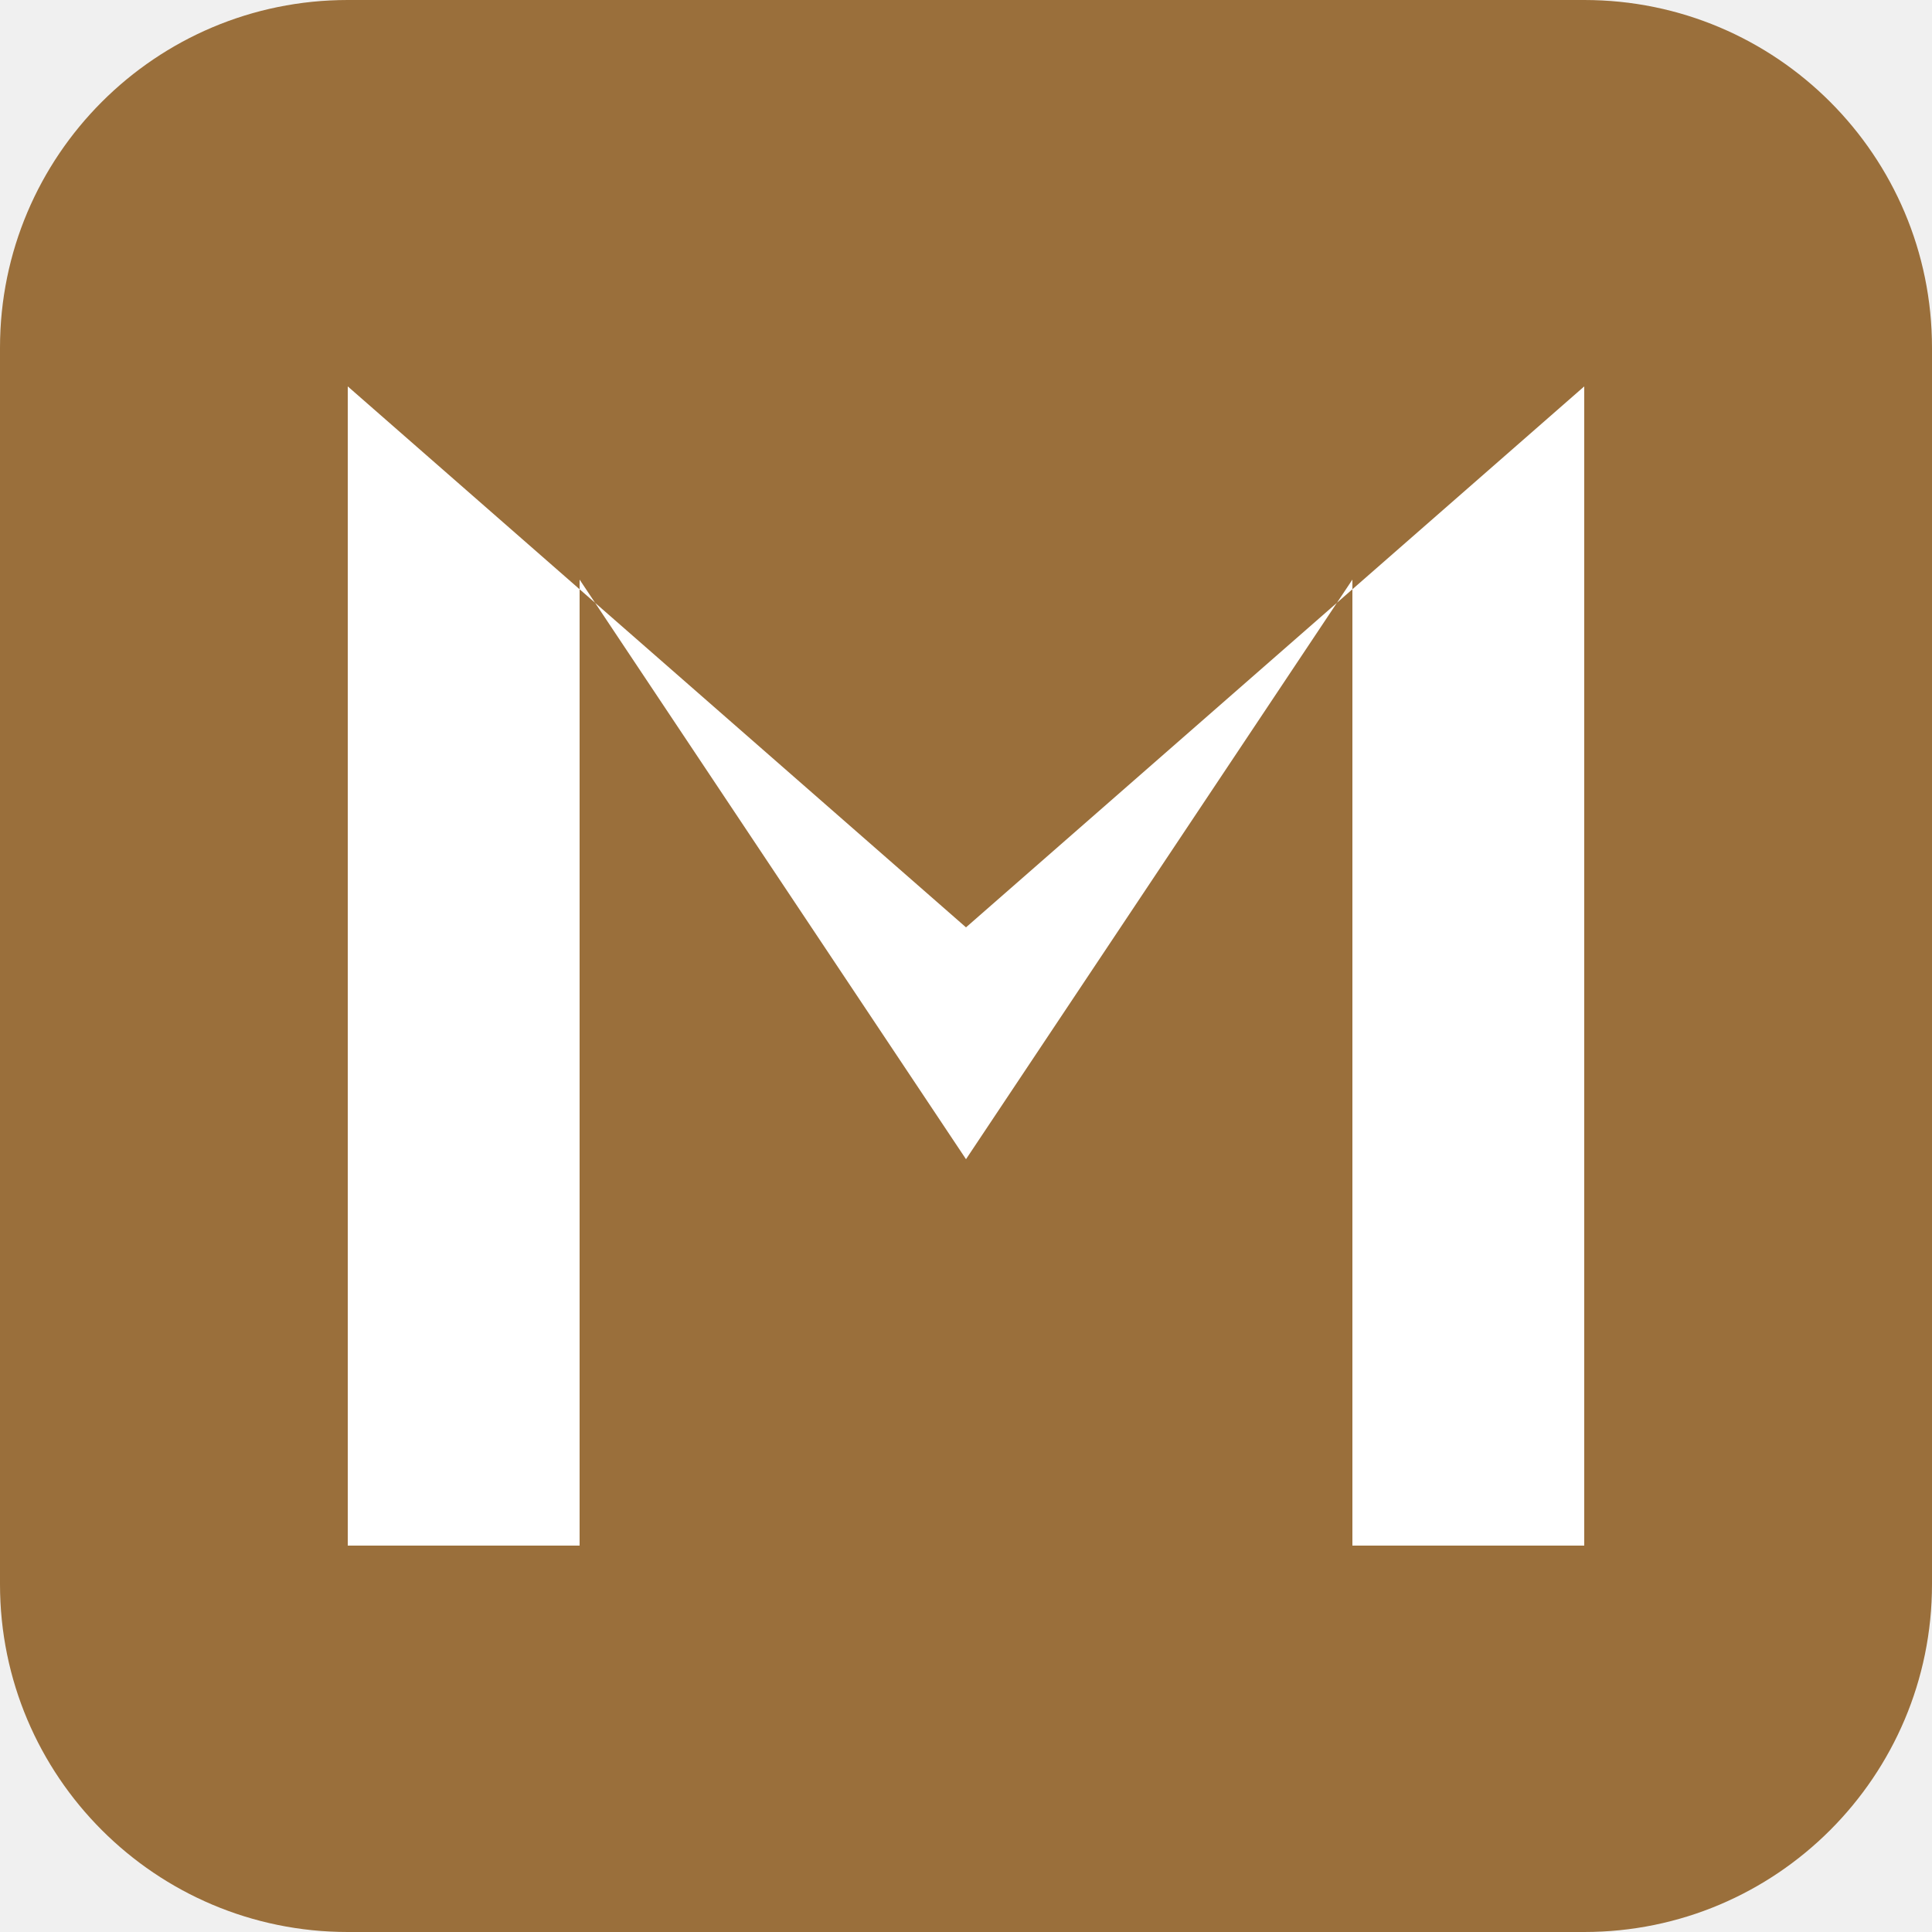
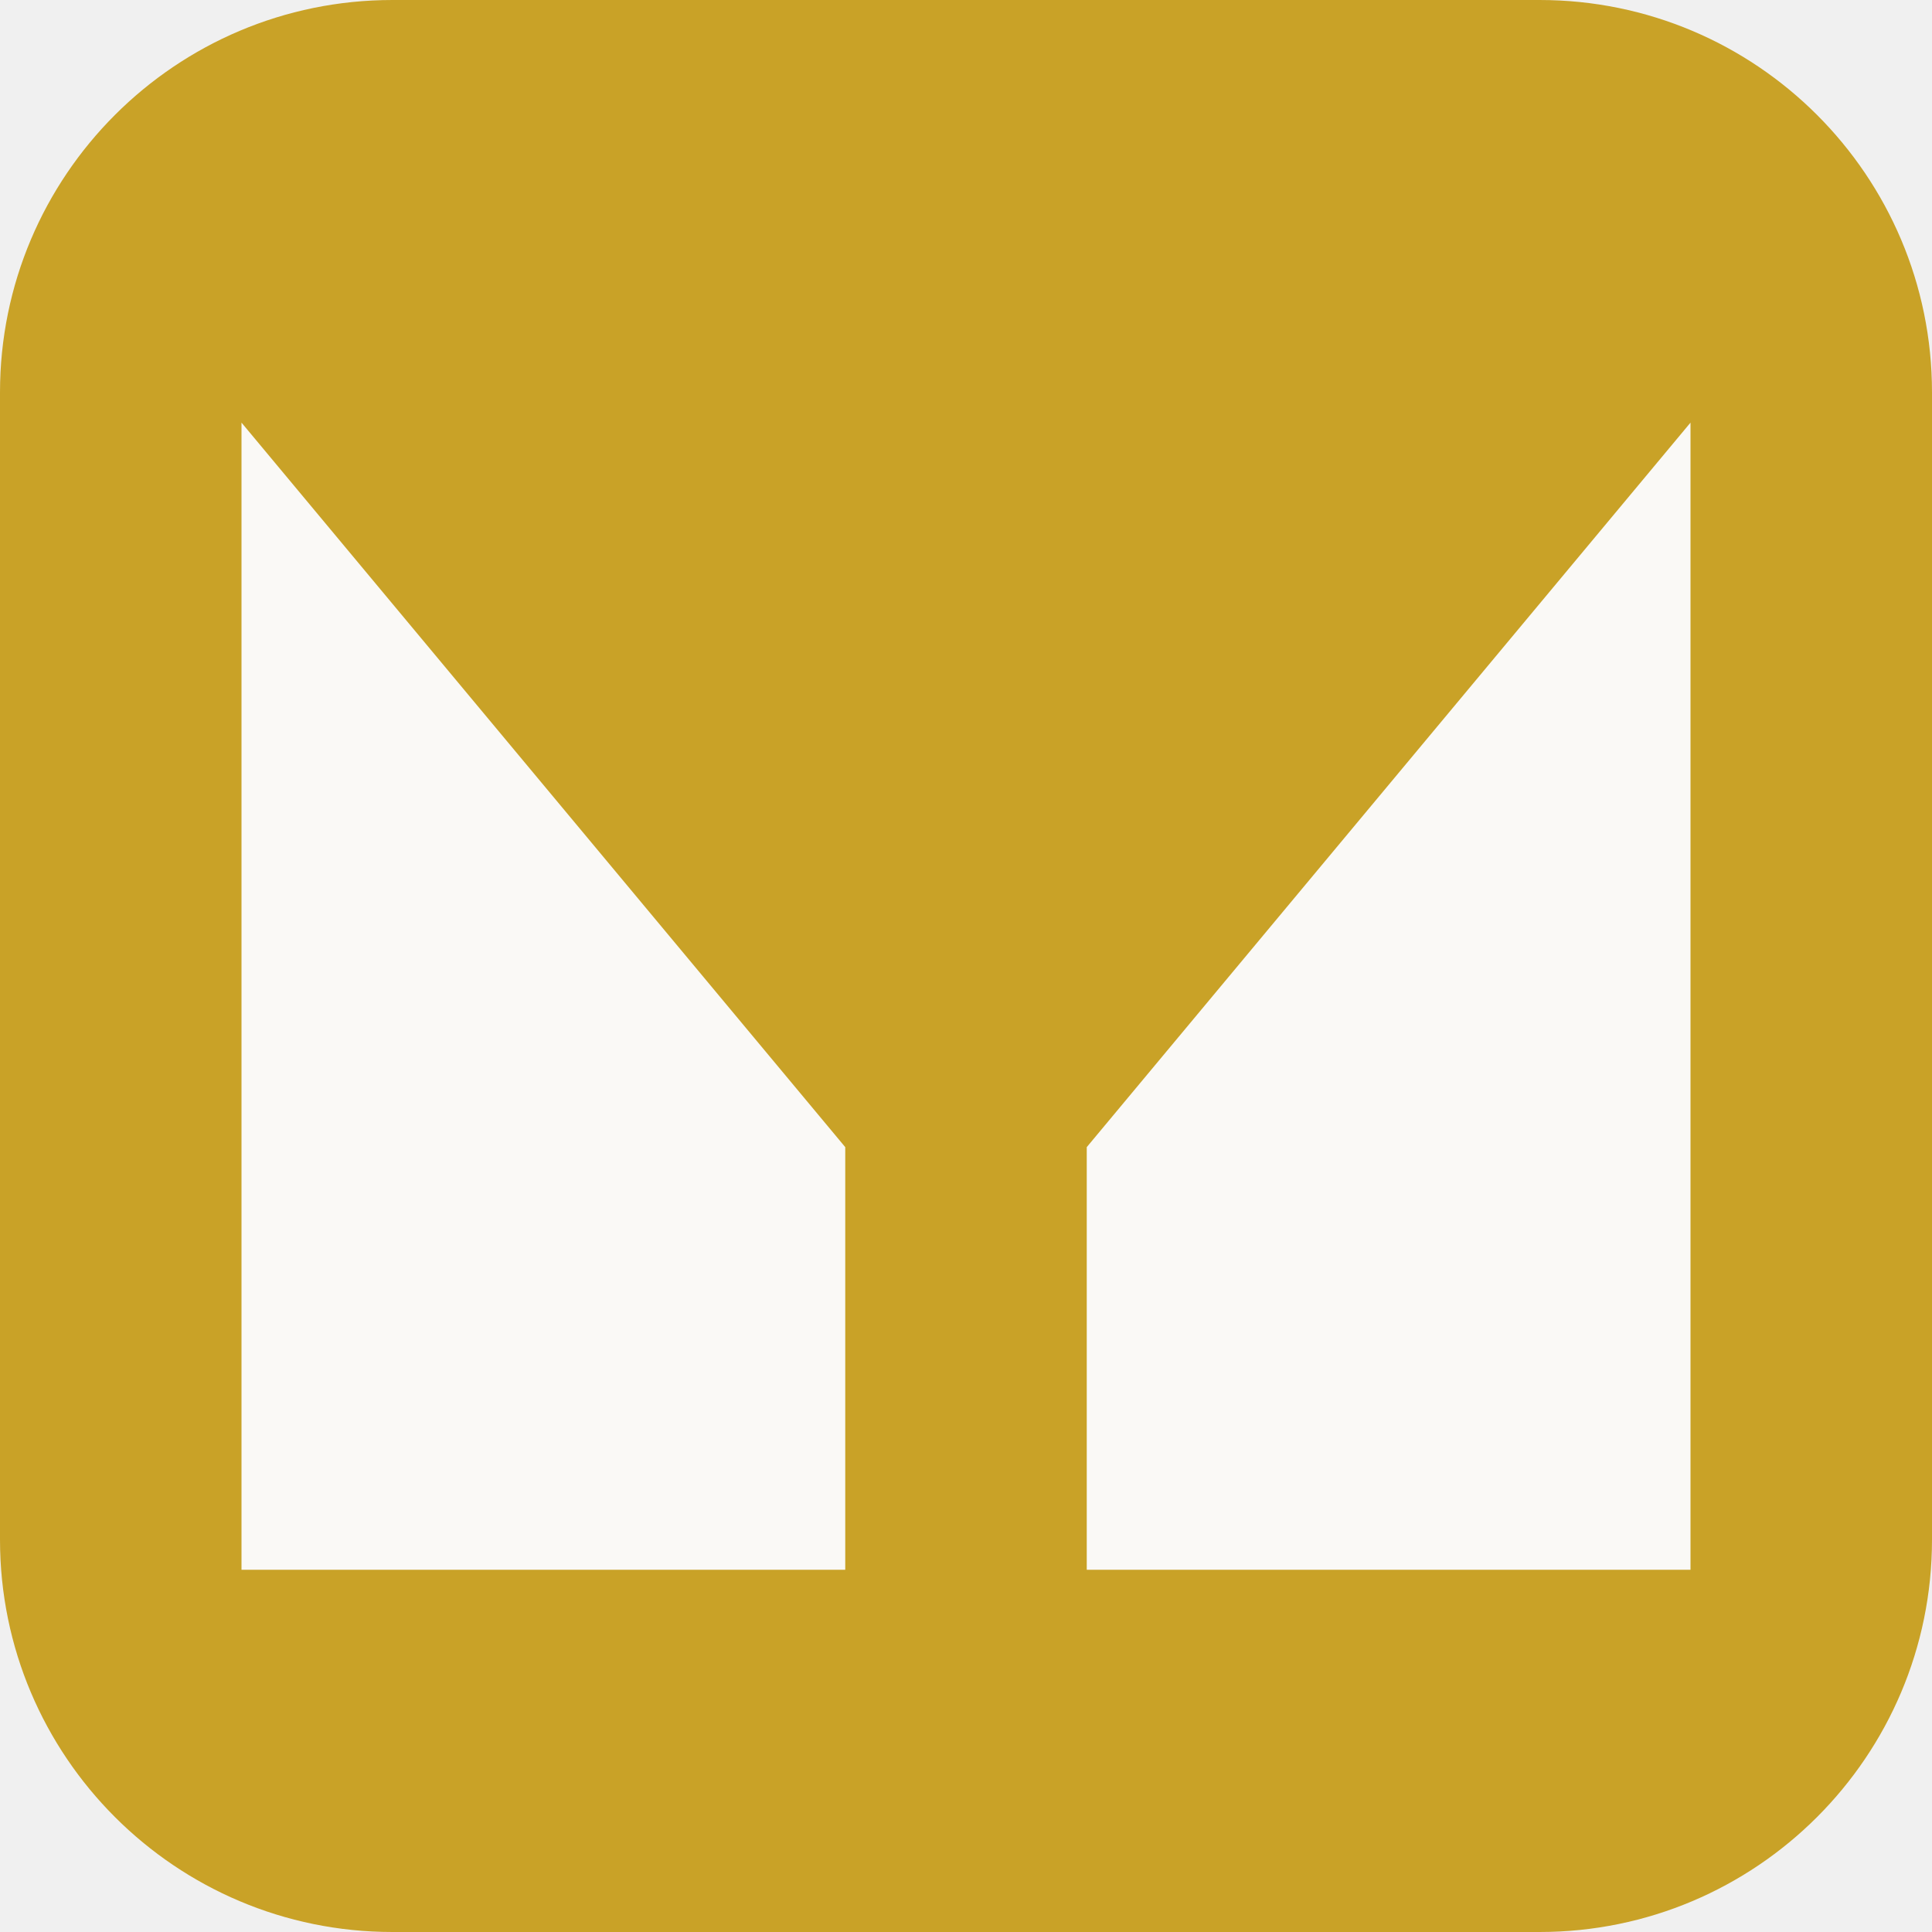
- <svg xmlns="http://www.w3.org/2000/svg" viewBox="0 0 100 100">
-   <rect width="100" height="100" rx="18" fill="#9a6f3b" />
-   <path d="M18 80 L18 20 L50 48 L82 20 L82 80 L70 80 L70 30 L50 60 L30 30 L30 80 Z" fill="white" />
+ <svg xmlns="http://www.w3.org/2000/svg" viewBox="0 0 64 64" fill="none">
+   <rect width="64" height="64" rx="13" fill="#C9A227" />
+   <path d="M8 52 V14 L28 38 V52 Z" fill="#FAF9F6" />
+   <path d="M56 52 V14 L36 38 V52 Z" fill="#FAF9F6" />
</svg>
